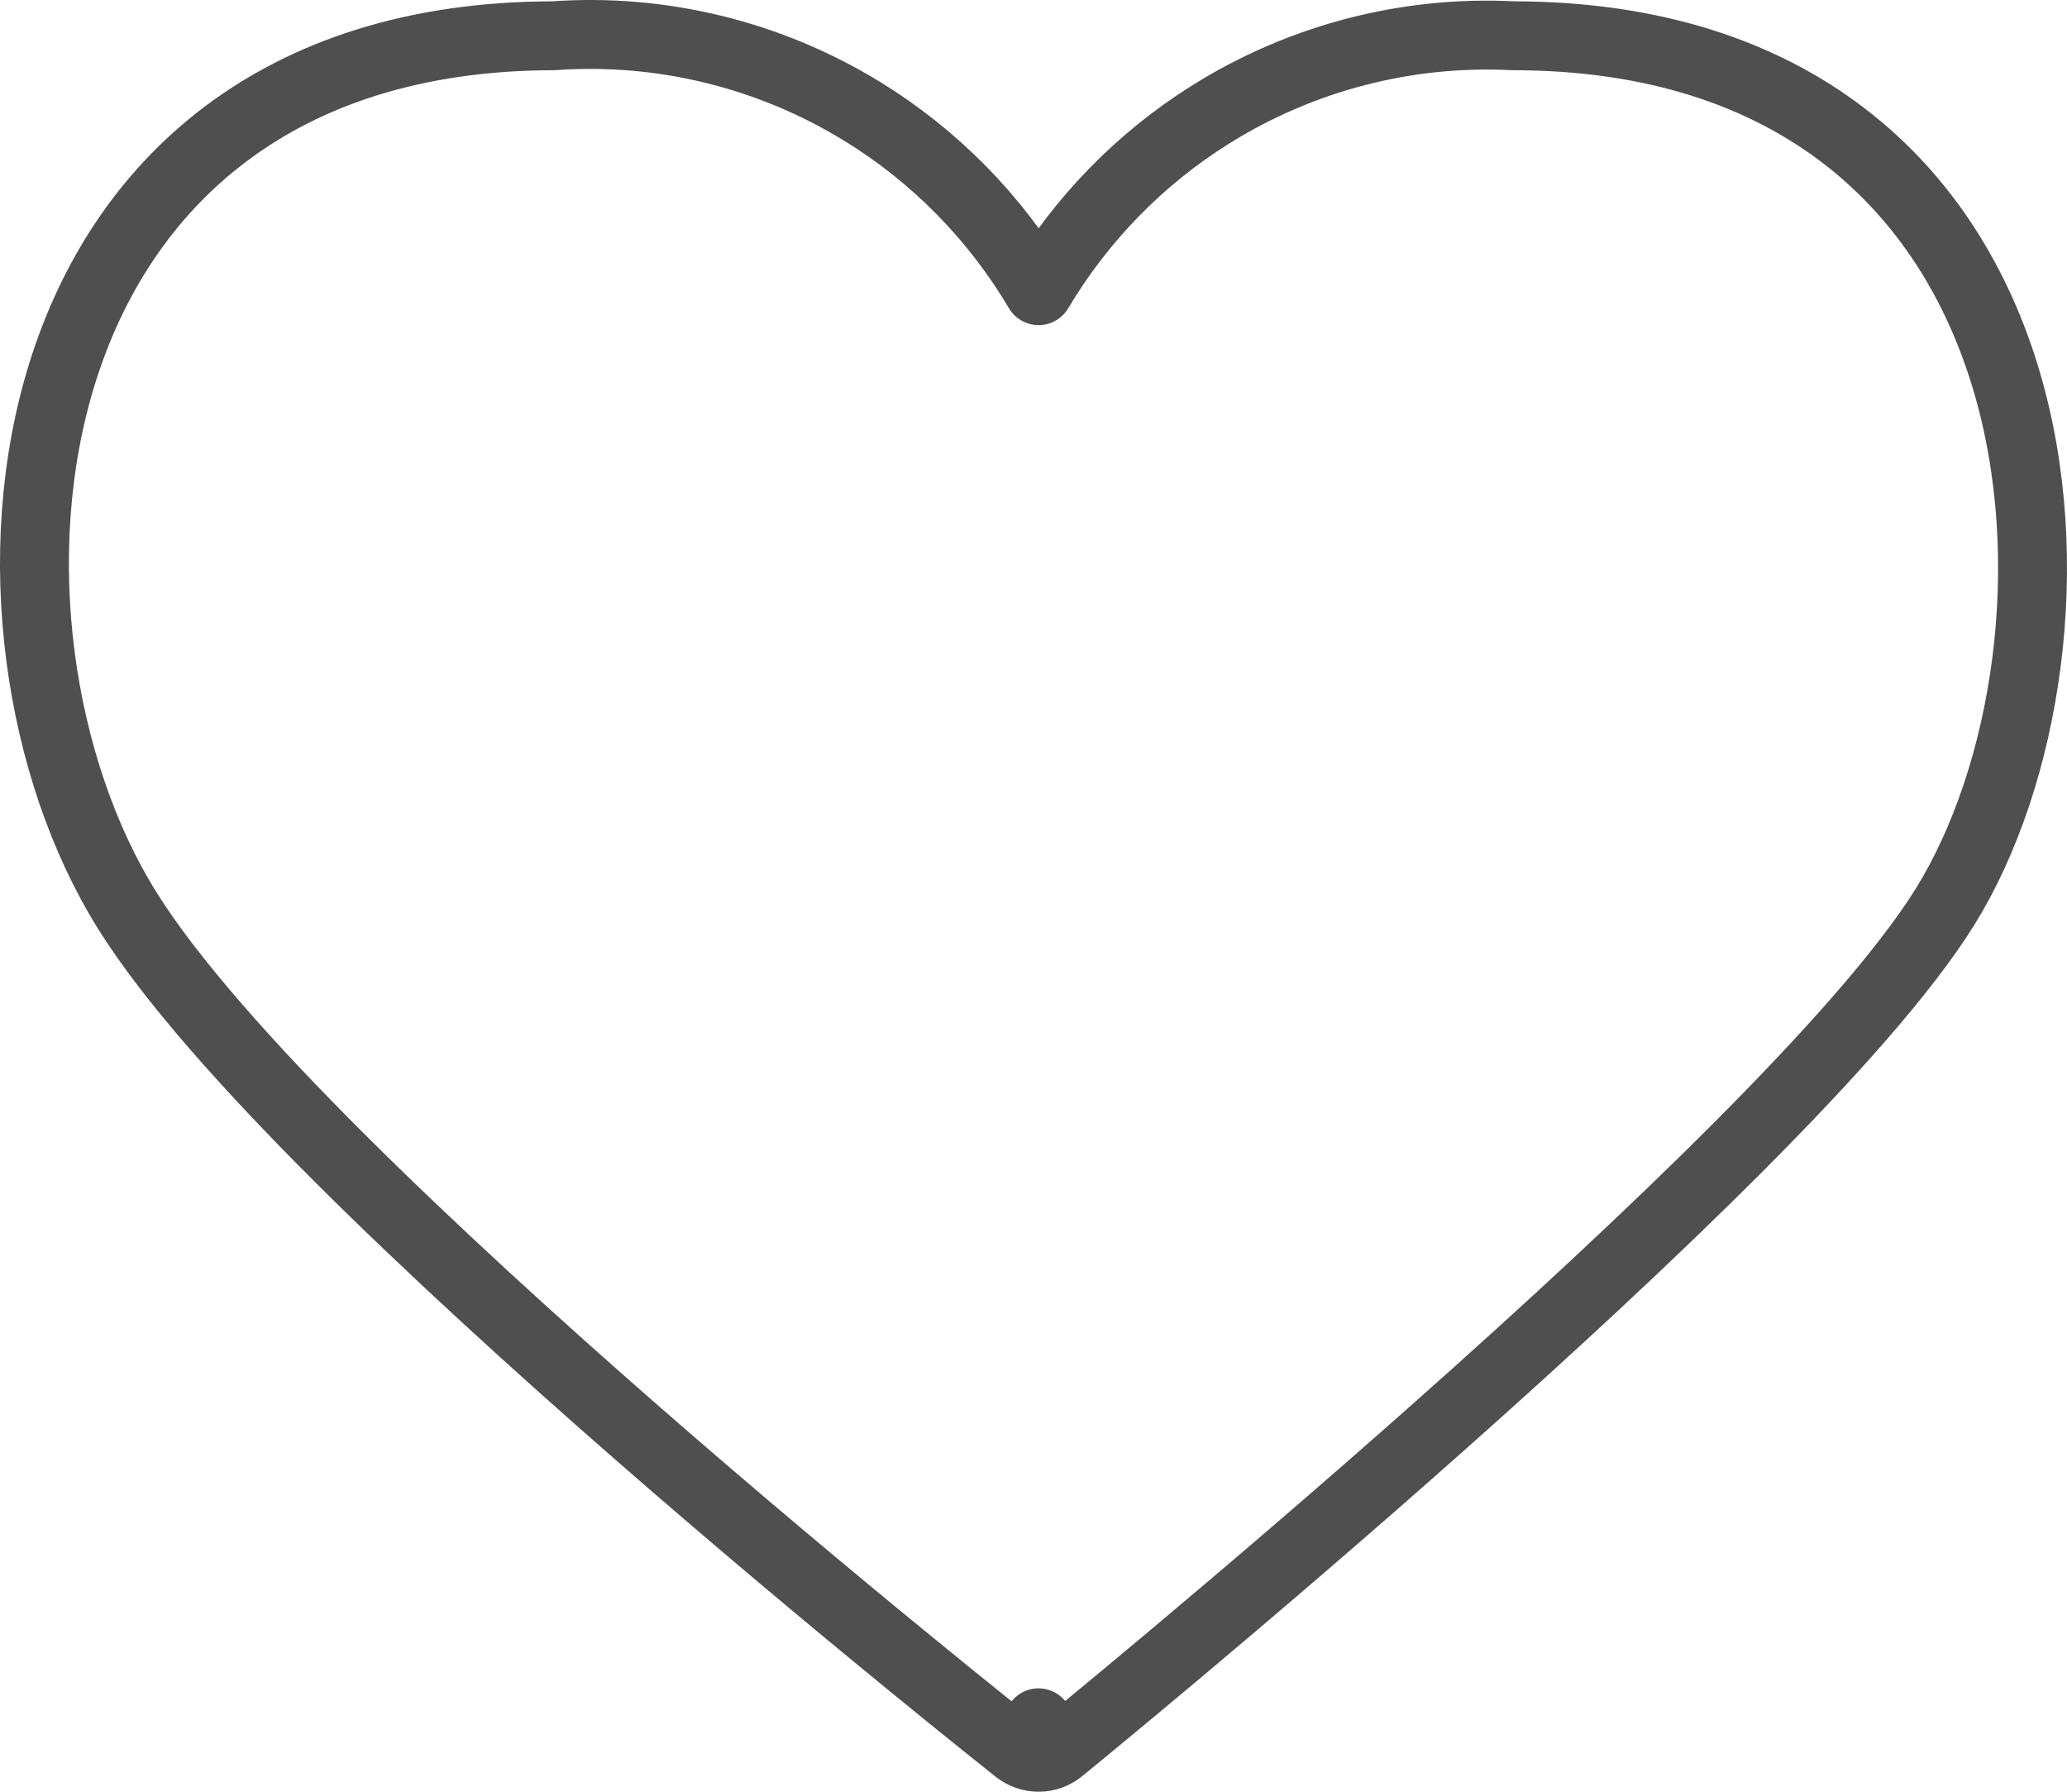
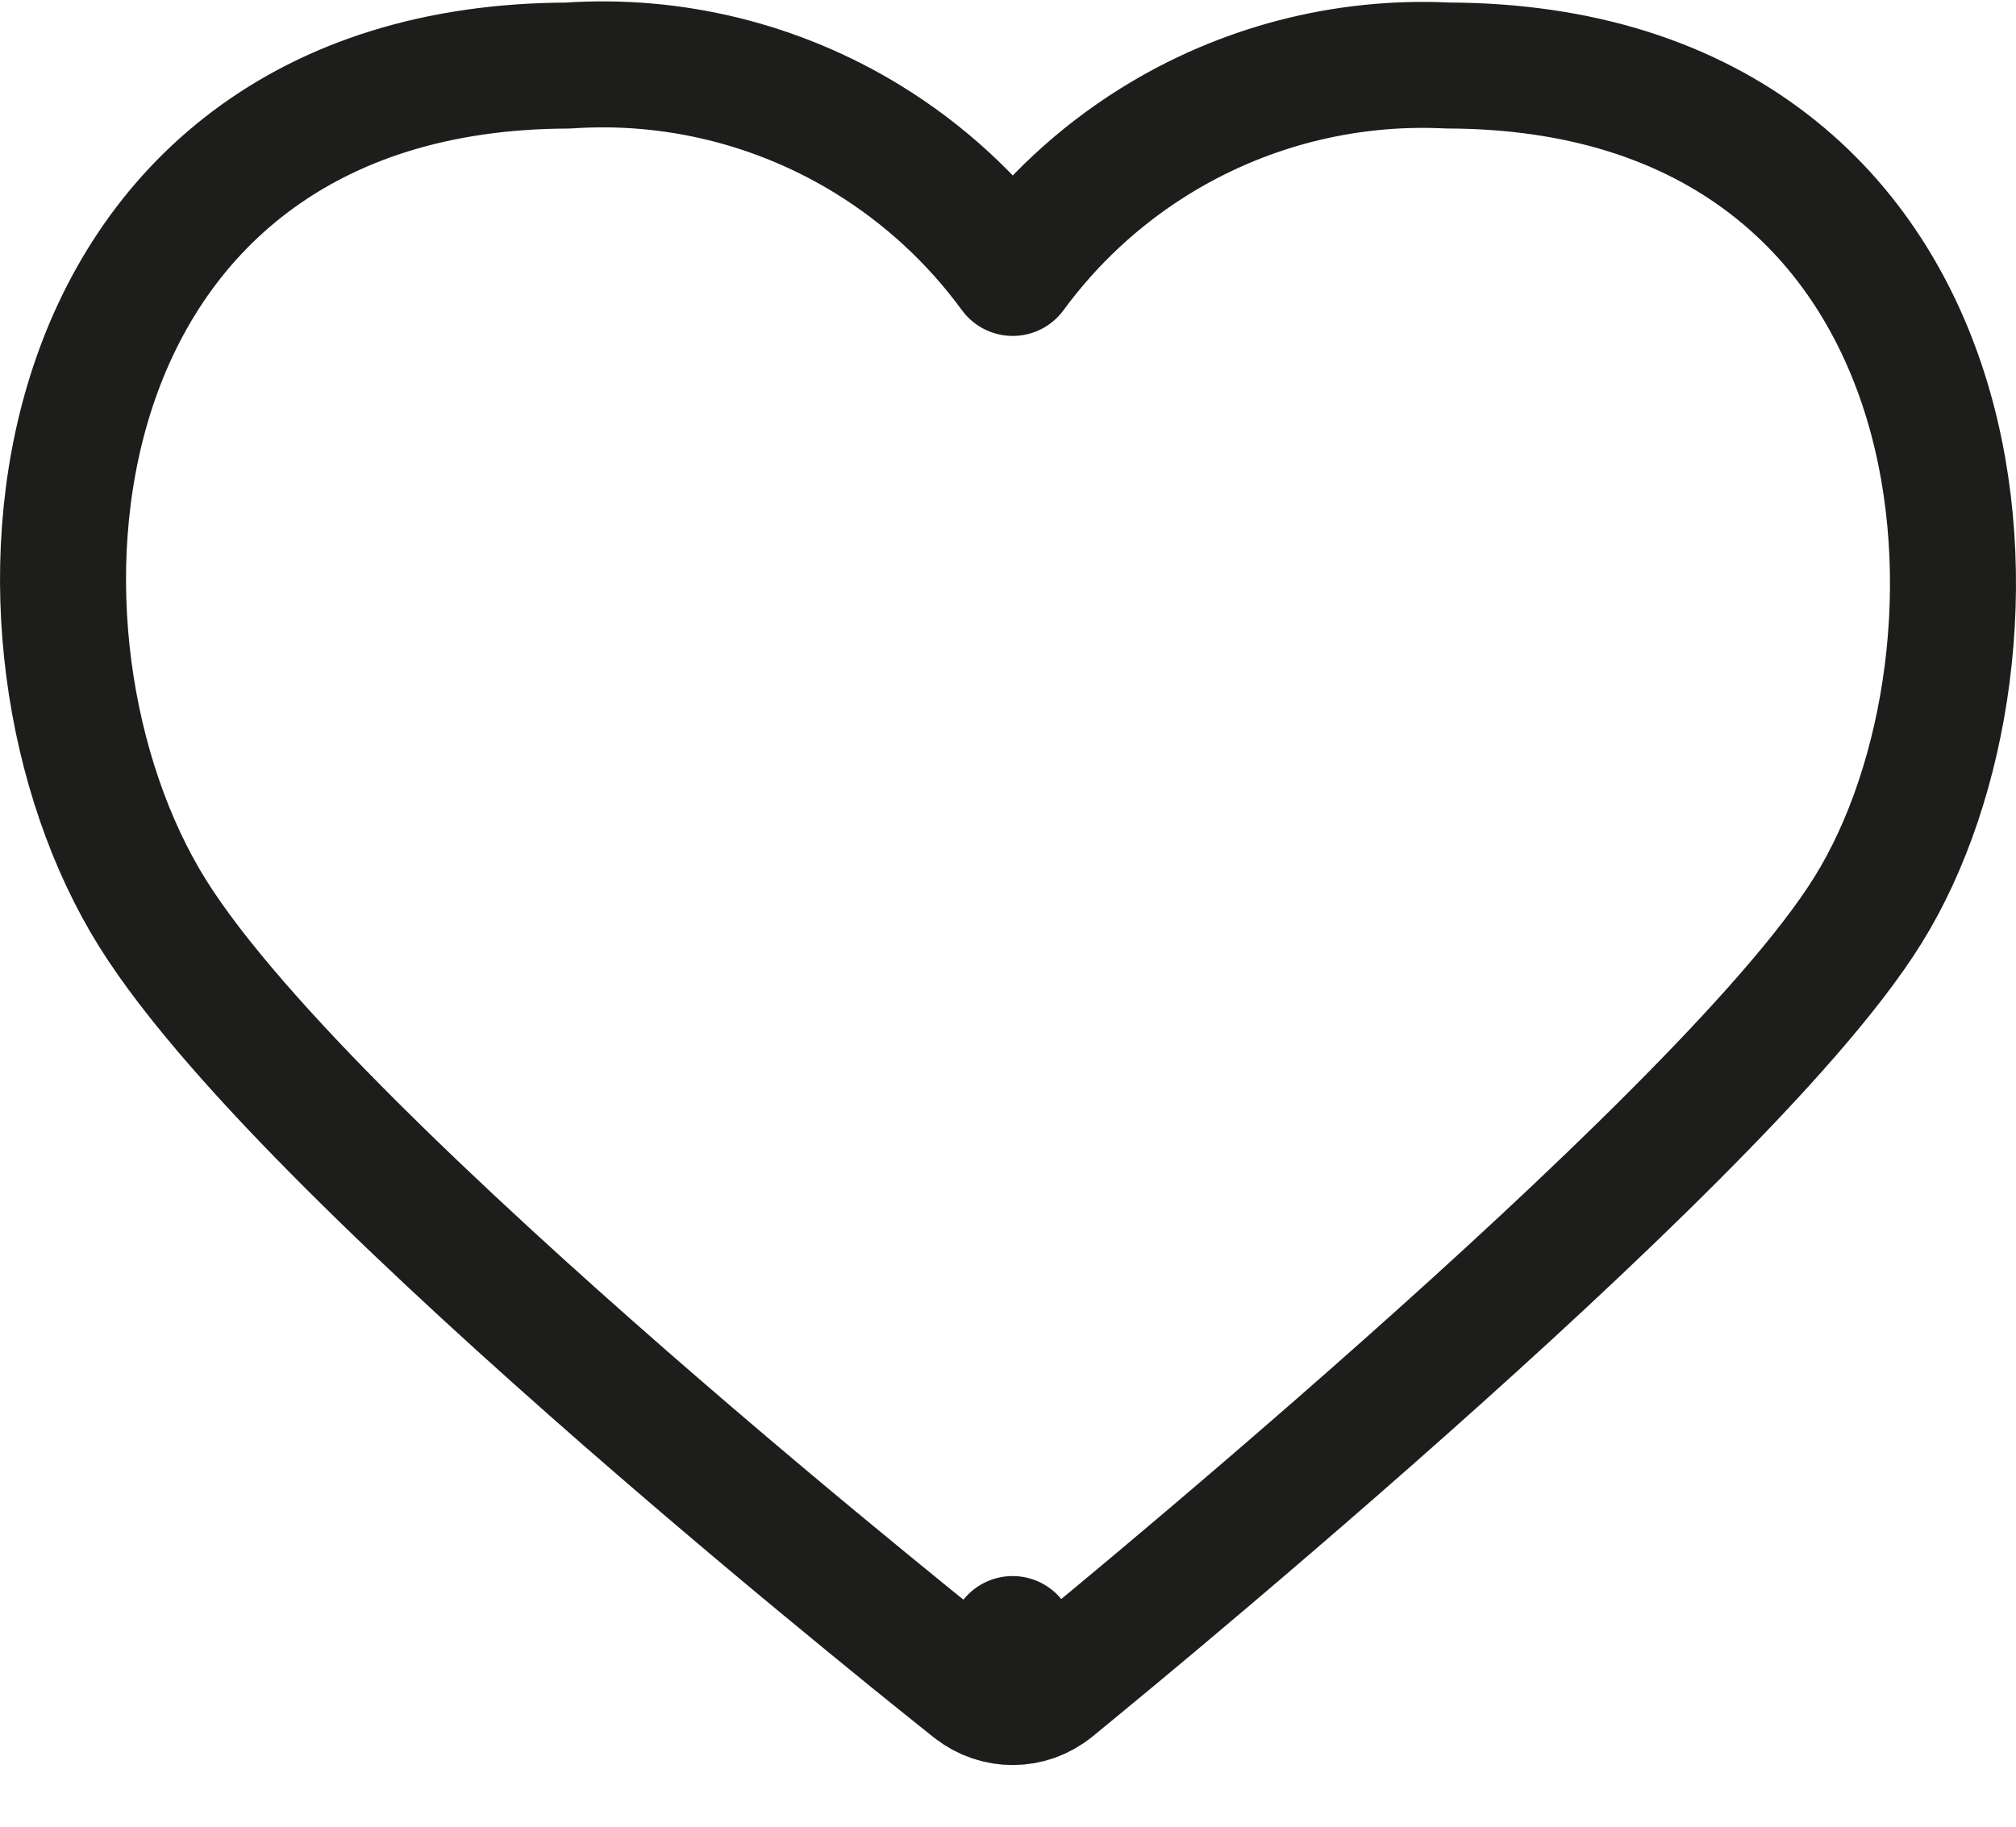
- <svg xmlns="http://www.w3.org/2000/svg" width="30" height="26" viewBox="0 0 30 26" fill="none">
-   <path d="M15.073 25C15.389 25.388 15.389 25.388 15.389 25.388L15.389 25.387L15.391 25.386L15.397 25.381L15.42 25.363L15.509 25.29C15.587 25.226 15.702 25.132 15.848 25.011C16.141 24.769 16.562 24.42 17.074 23.99C18.098 23.13 19.486 21.947 20.944 20.651C22.401 19.357 23.931 17.947 25.238 16.637C26.535 15.336 27.643 14.101 28.227 13.163C29.406 11.268 29.913 8.149 29.11 5.486C28.705 4.143 27.96 2.894 26.775 1.981C25.591 1.068 24.003 0.521 21.965 0.519C20.42 0.44 18.887 0.838 17.573 1.66C16.545 2.303 15.69 3.182 15.074 4.218C14.446 3.157 13.567 2.261 12.509 1.613C11.165 0.79 9.6 0.407 8.03 0.519C6.032 0.522 4.459 1.053 3.275 1.944C2.09 2.836 1.329 4.062 0.91 5.395C0.079 8.039 0.571 11.172 1.847 13.213C2.479 14.224 3.615 15.491 4.93 16.804C6.254 18.124 7.788 19.519 9.243 20.79C10.698 22.061 12.078 23.211 13.094 24.043C13.601 24.459 14.018 24.796 14.309 25.029C14.454 25.146 14.567 25.236 14.645 25.298L14.733 25.368L14.756 25.386L14.761 25.391L14.763 25.392L14.763 25.392C14.764 25.392 14.764 25.392 15.073 25ZM15.073 25L14.764 25.392C14.947 25.538 15.207 25.536 15.389 25.388L15.073 25Z" stroke="#4F4F4F" stroke-linecap="round" stroke-linejoin="round" />
+ <svg xmlns="http://www.w3.org/2000/svg" width="32" height="29" viewBox="0 0 32 29" fill="none">
+   <path d="M16.073 26.021C16.704 26.797 16.704 26.797 16.705 26.797L16.705 26.797L16.707 26.796L16.713 26.791L16.736 26.772L16.826 26.698C16.904 26.634 17.019 26.54 17.166 26.418C17.46 26.176 17.883 25.826 18.396 25.395C19.422 24.533 20.814 23.346 22.276 22.047C23.737 20.749 25.276 19.332 26.592 18.011C27.89 16.709 29.035 15.44 29.651 14.448C30.908 12.429 31.432 9.161 30.589 6.364C30.16 4.94 29.363 3.594 28.08 2.606C26.798 1.618 25.103 1.045 22.978 1.04C21.334 0.959 19.705 1.383 18.308 2.257C17.434 2.804 16.678 3.51 16.075 4.333C15.456 3.486 14.674 2.762 13.77 2.208C12.343 1.333 10.68 0.926 9.012 1.041C6.931 1.047 5.254 1.603 3.975 2.566C2.692 3.531 1.877 4.852 1.433 6.266C0.558 9.052 1.071 12.337 2.423 14.5C3.088 15.563 4.259 16.864 5.577 18.179C6.912 19.511 8.455 20.913 9.914 22.188C11.374 23.463 12.758 24.617 13.777 25.451C14.286 25.869 14.704 26.207 14.996 26.441C15.142 26.558 15.255 26.649 15.333 26.711L15.422 26.782L15.445 26.8L15.451 26.805L15.453 26.806L15.454 26.806C15.454 26.806 15.454 26.806 16.073 26.021ZM16.073 26.021L15.454 26.806C15.821 27.096 16.341 27.093 16.704 26.797L16.073 26.021Z" stroke="#1D1D1B" stroke-width="2" stroke-linecap="round" stroke-linejoin="round" />
</svg>
